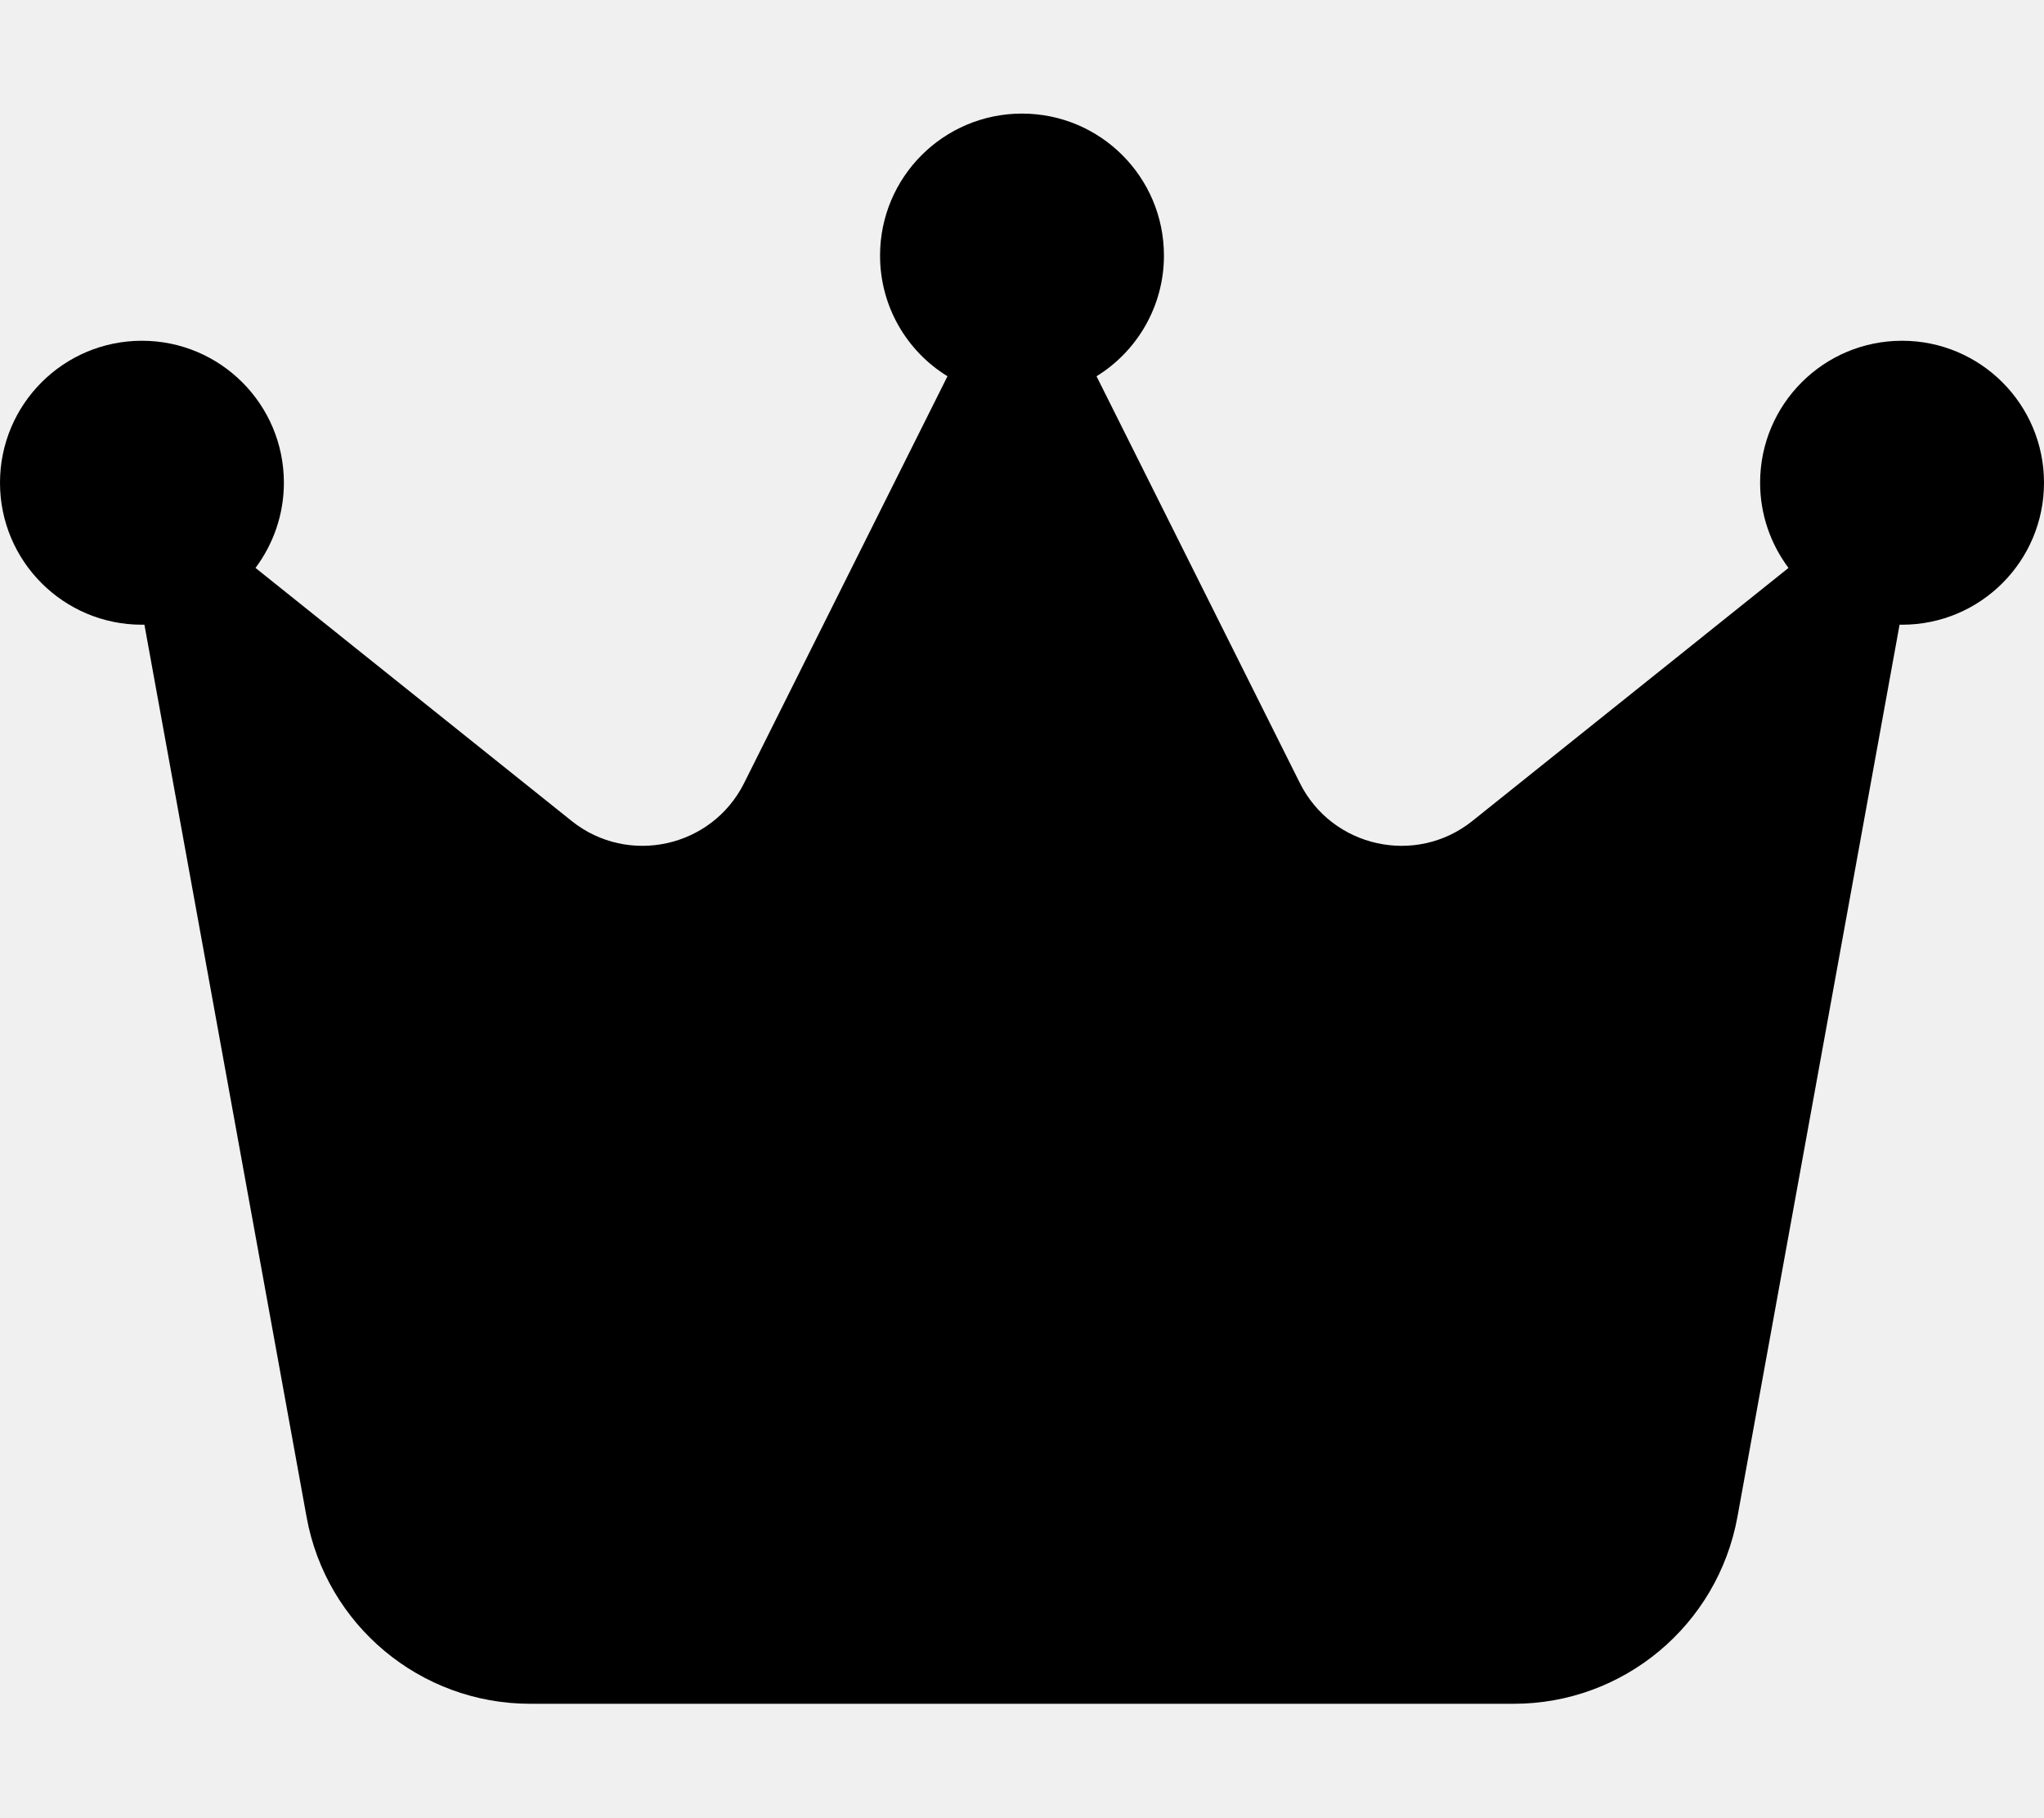
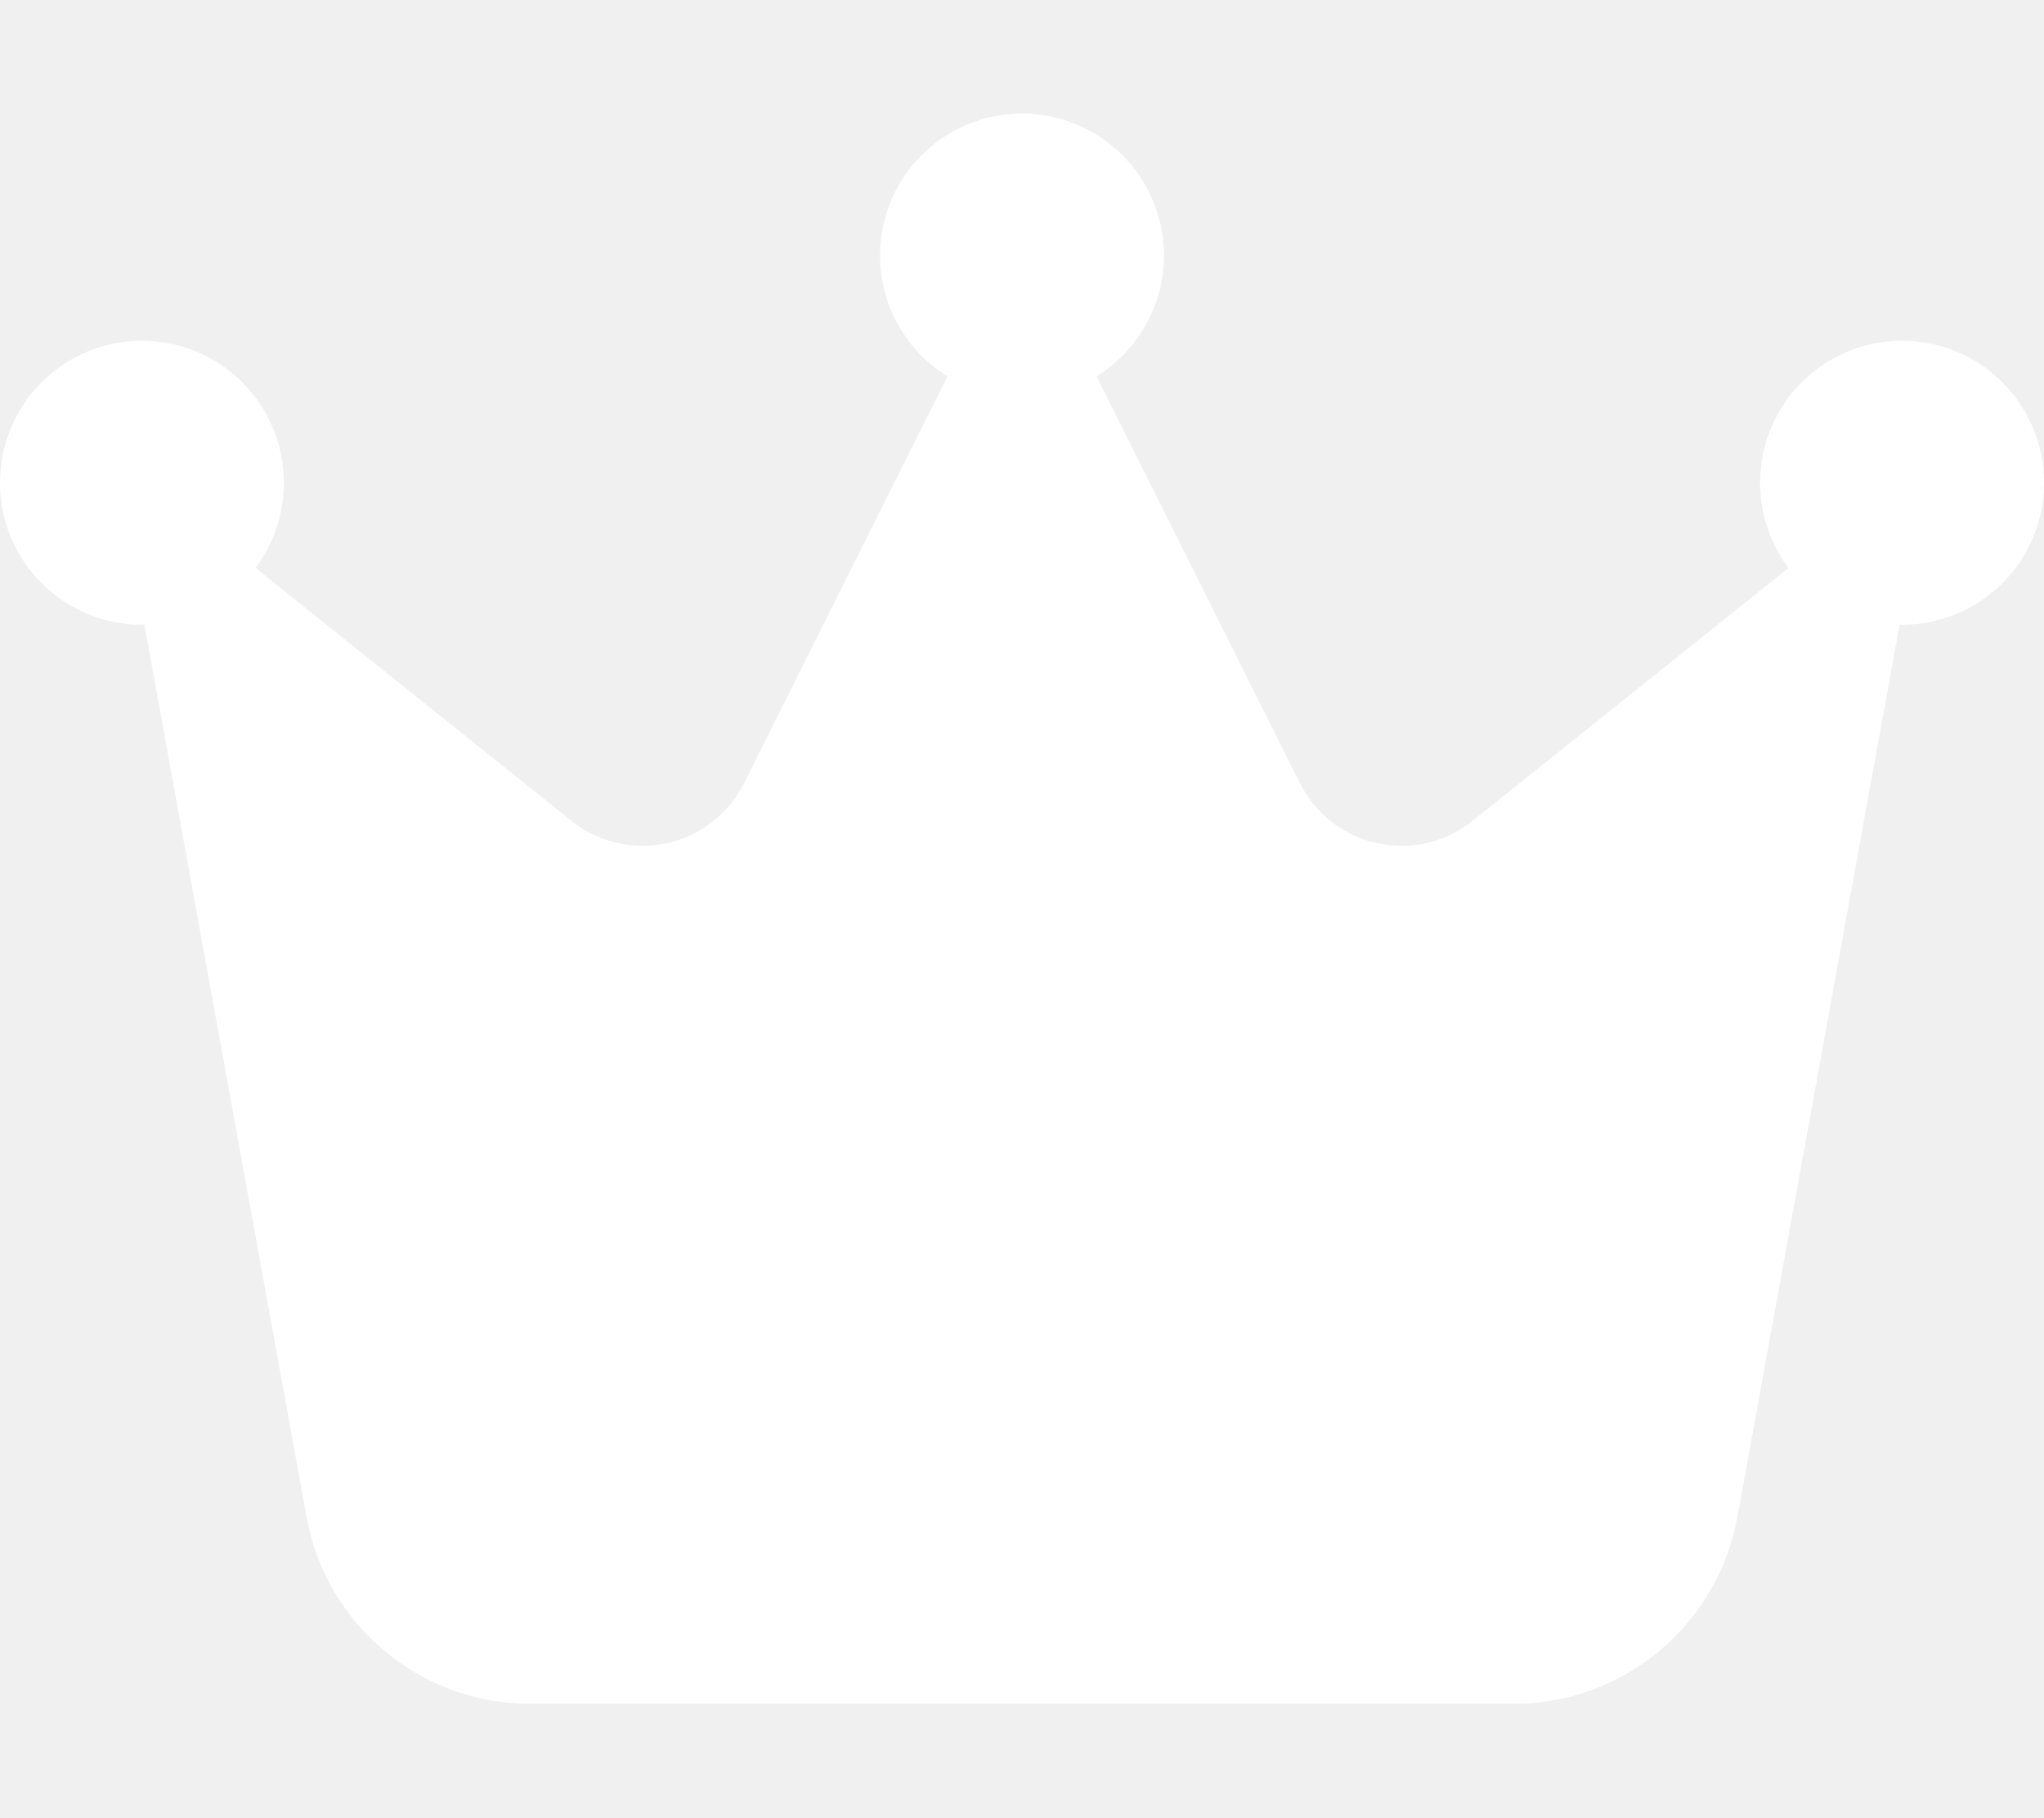
- <svg xmlns="http://www.w3.org/2000/svg" viewBox="0 0 576 512">
+ <svg xmlns="http://www.w3.org/2000/svg" fill="#fff" viewBox="0 0 576 512">
  <path d="M309 106c11.4-7 19-19.7 19-34c0-22.1-17.9-40-40-40s-40 17.9-40 40c0 14.4 7.6 27 19 34L209.7 220.6c-9.1 18.2-32.7 23.4-48.6 10.7L72 160c5-6.7 8-15 8-24c0-22.1-17.9-40-40-40S0 113.9 0 136s17.9 40 40 40c.2 0 .5 0 .7 0L86.4 427.4c5.5 30.4 32 52.6 63 52.6H426.6c30.9 0 57.4-22.1 63-52.6L535.3 176c.2 0 .5 0 .7 0c22.1 0 40-17.9 40-40s-17.9-40-40-40s-40 17.9-40 40c0 9 3 17.3 8 24l-89.1 71.3c-15.9 12.7-39.5 7.5-48.6-10.7L309 106z" />
</svg>
